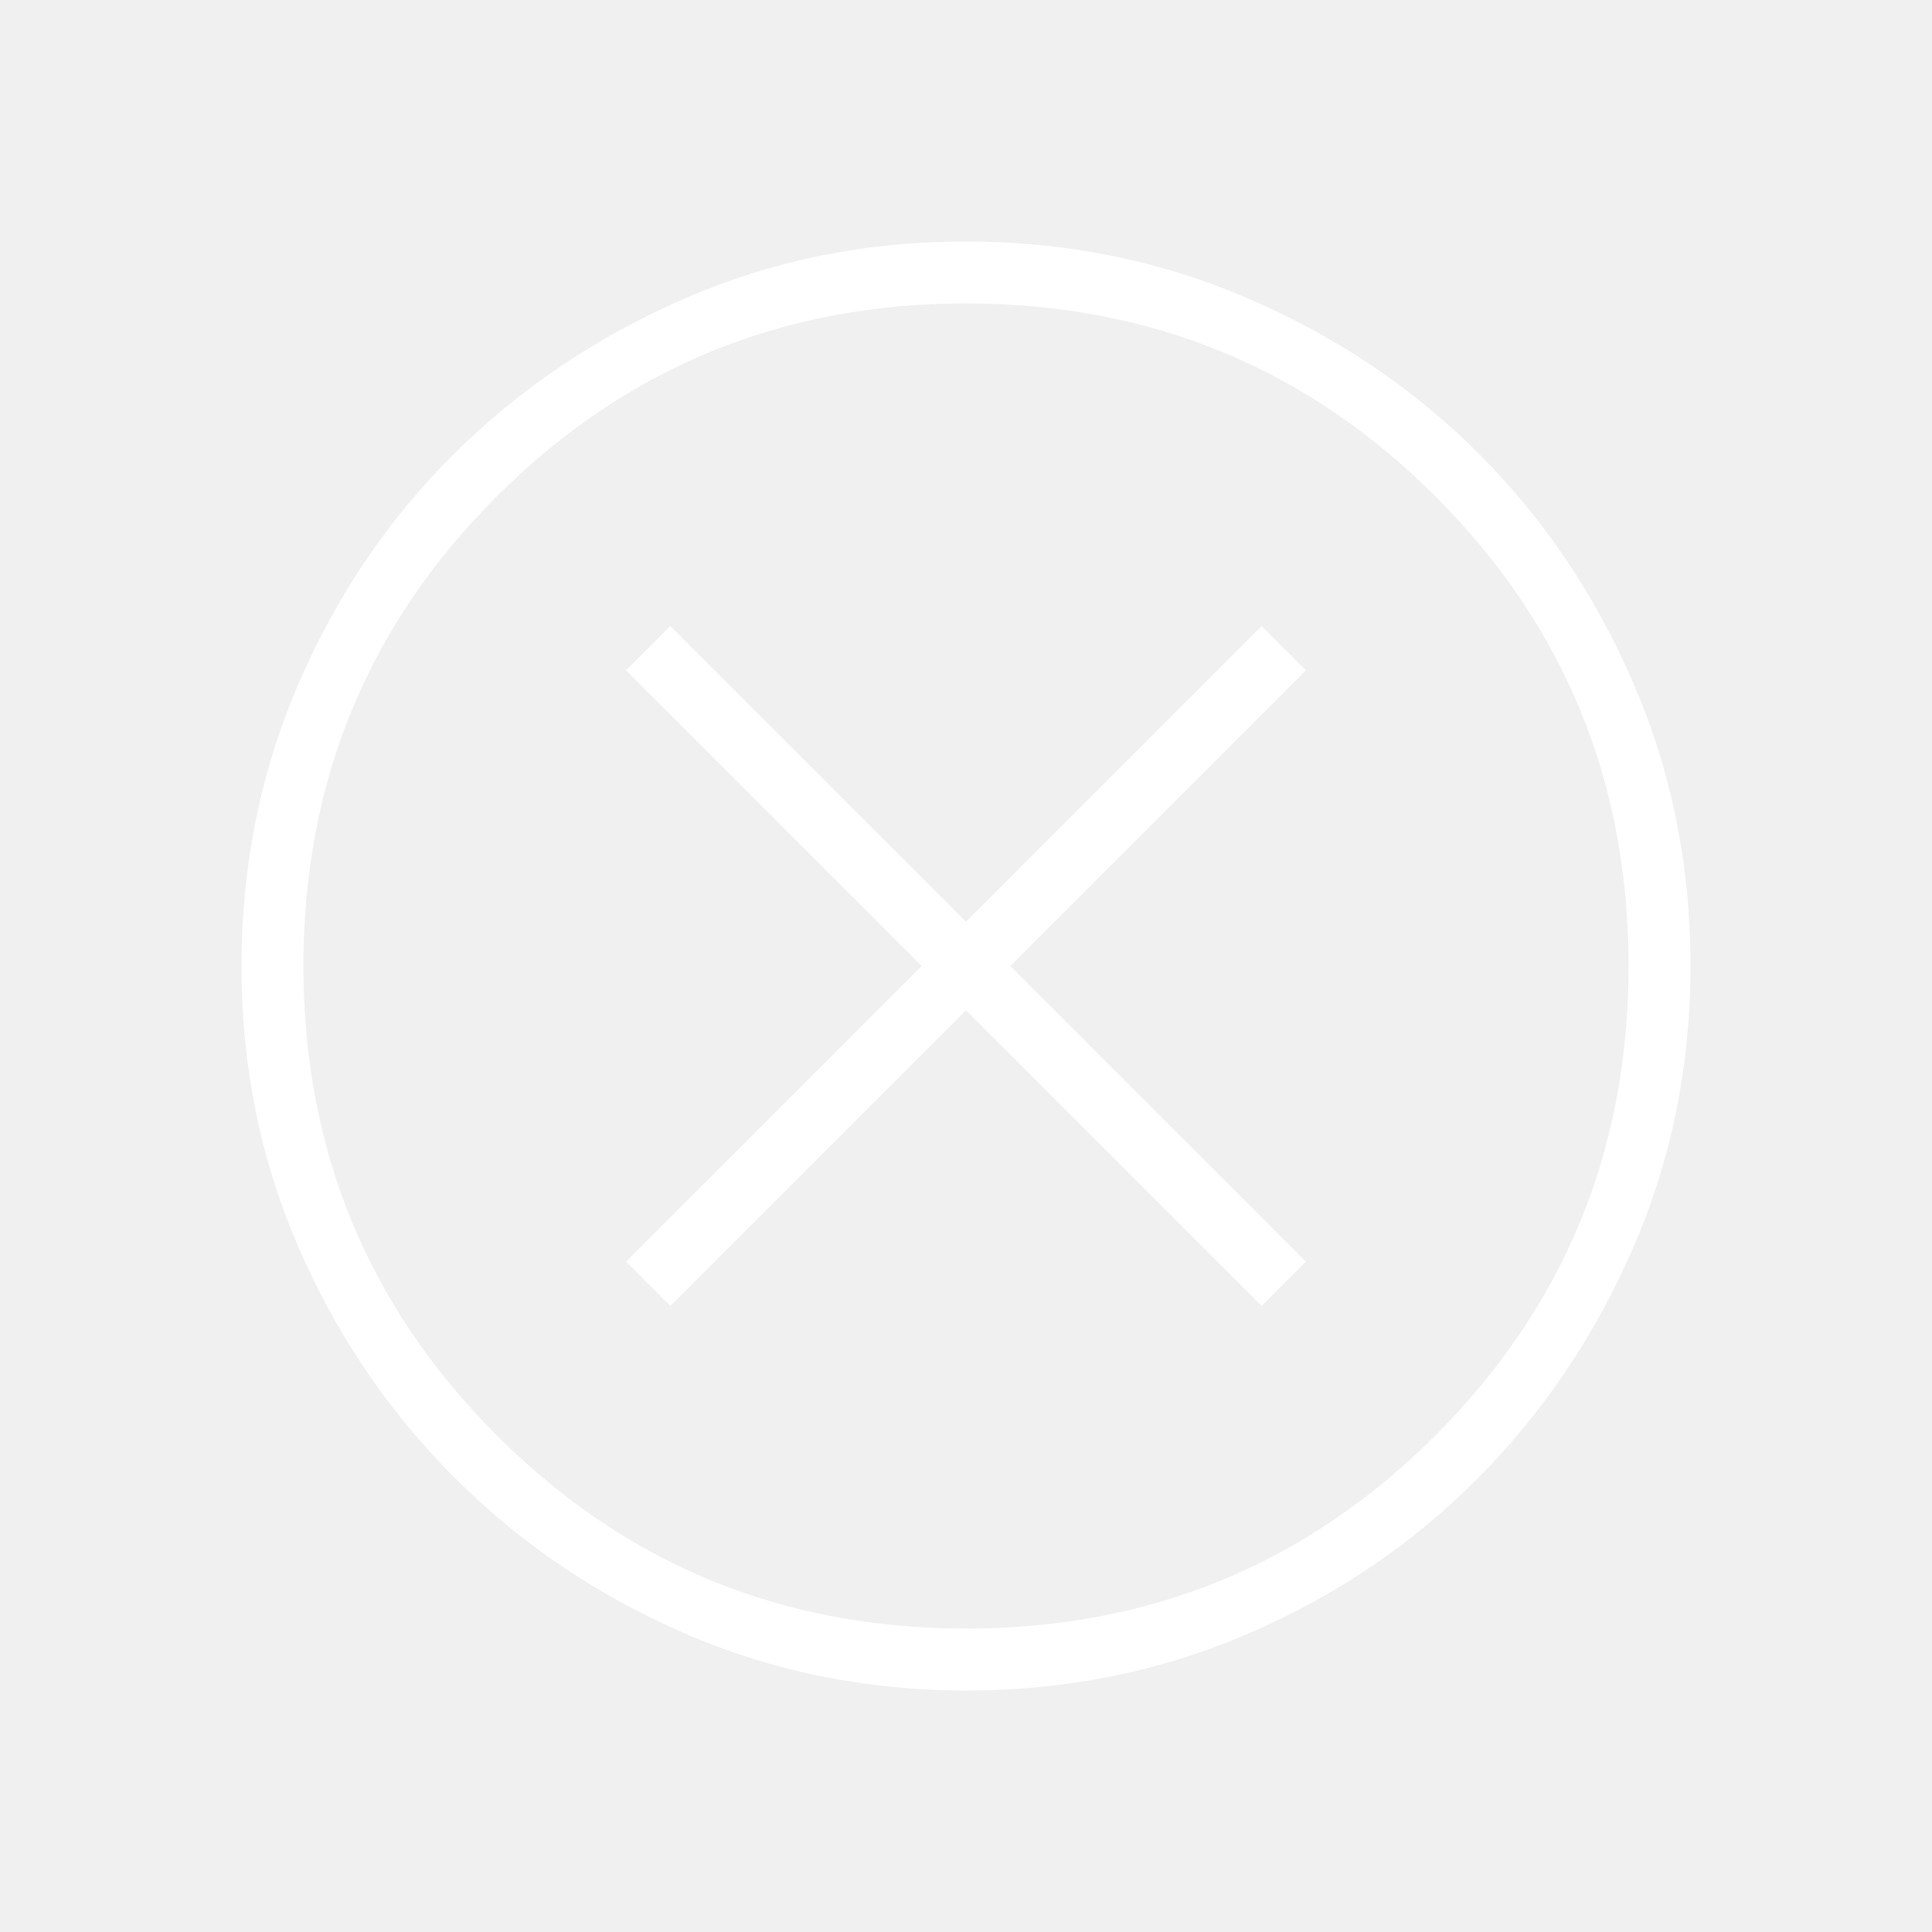
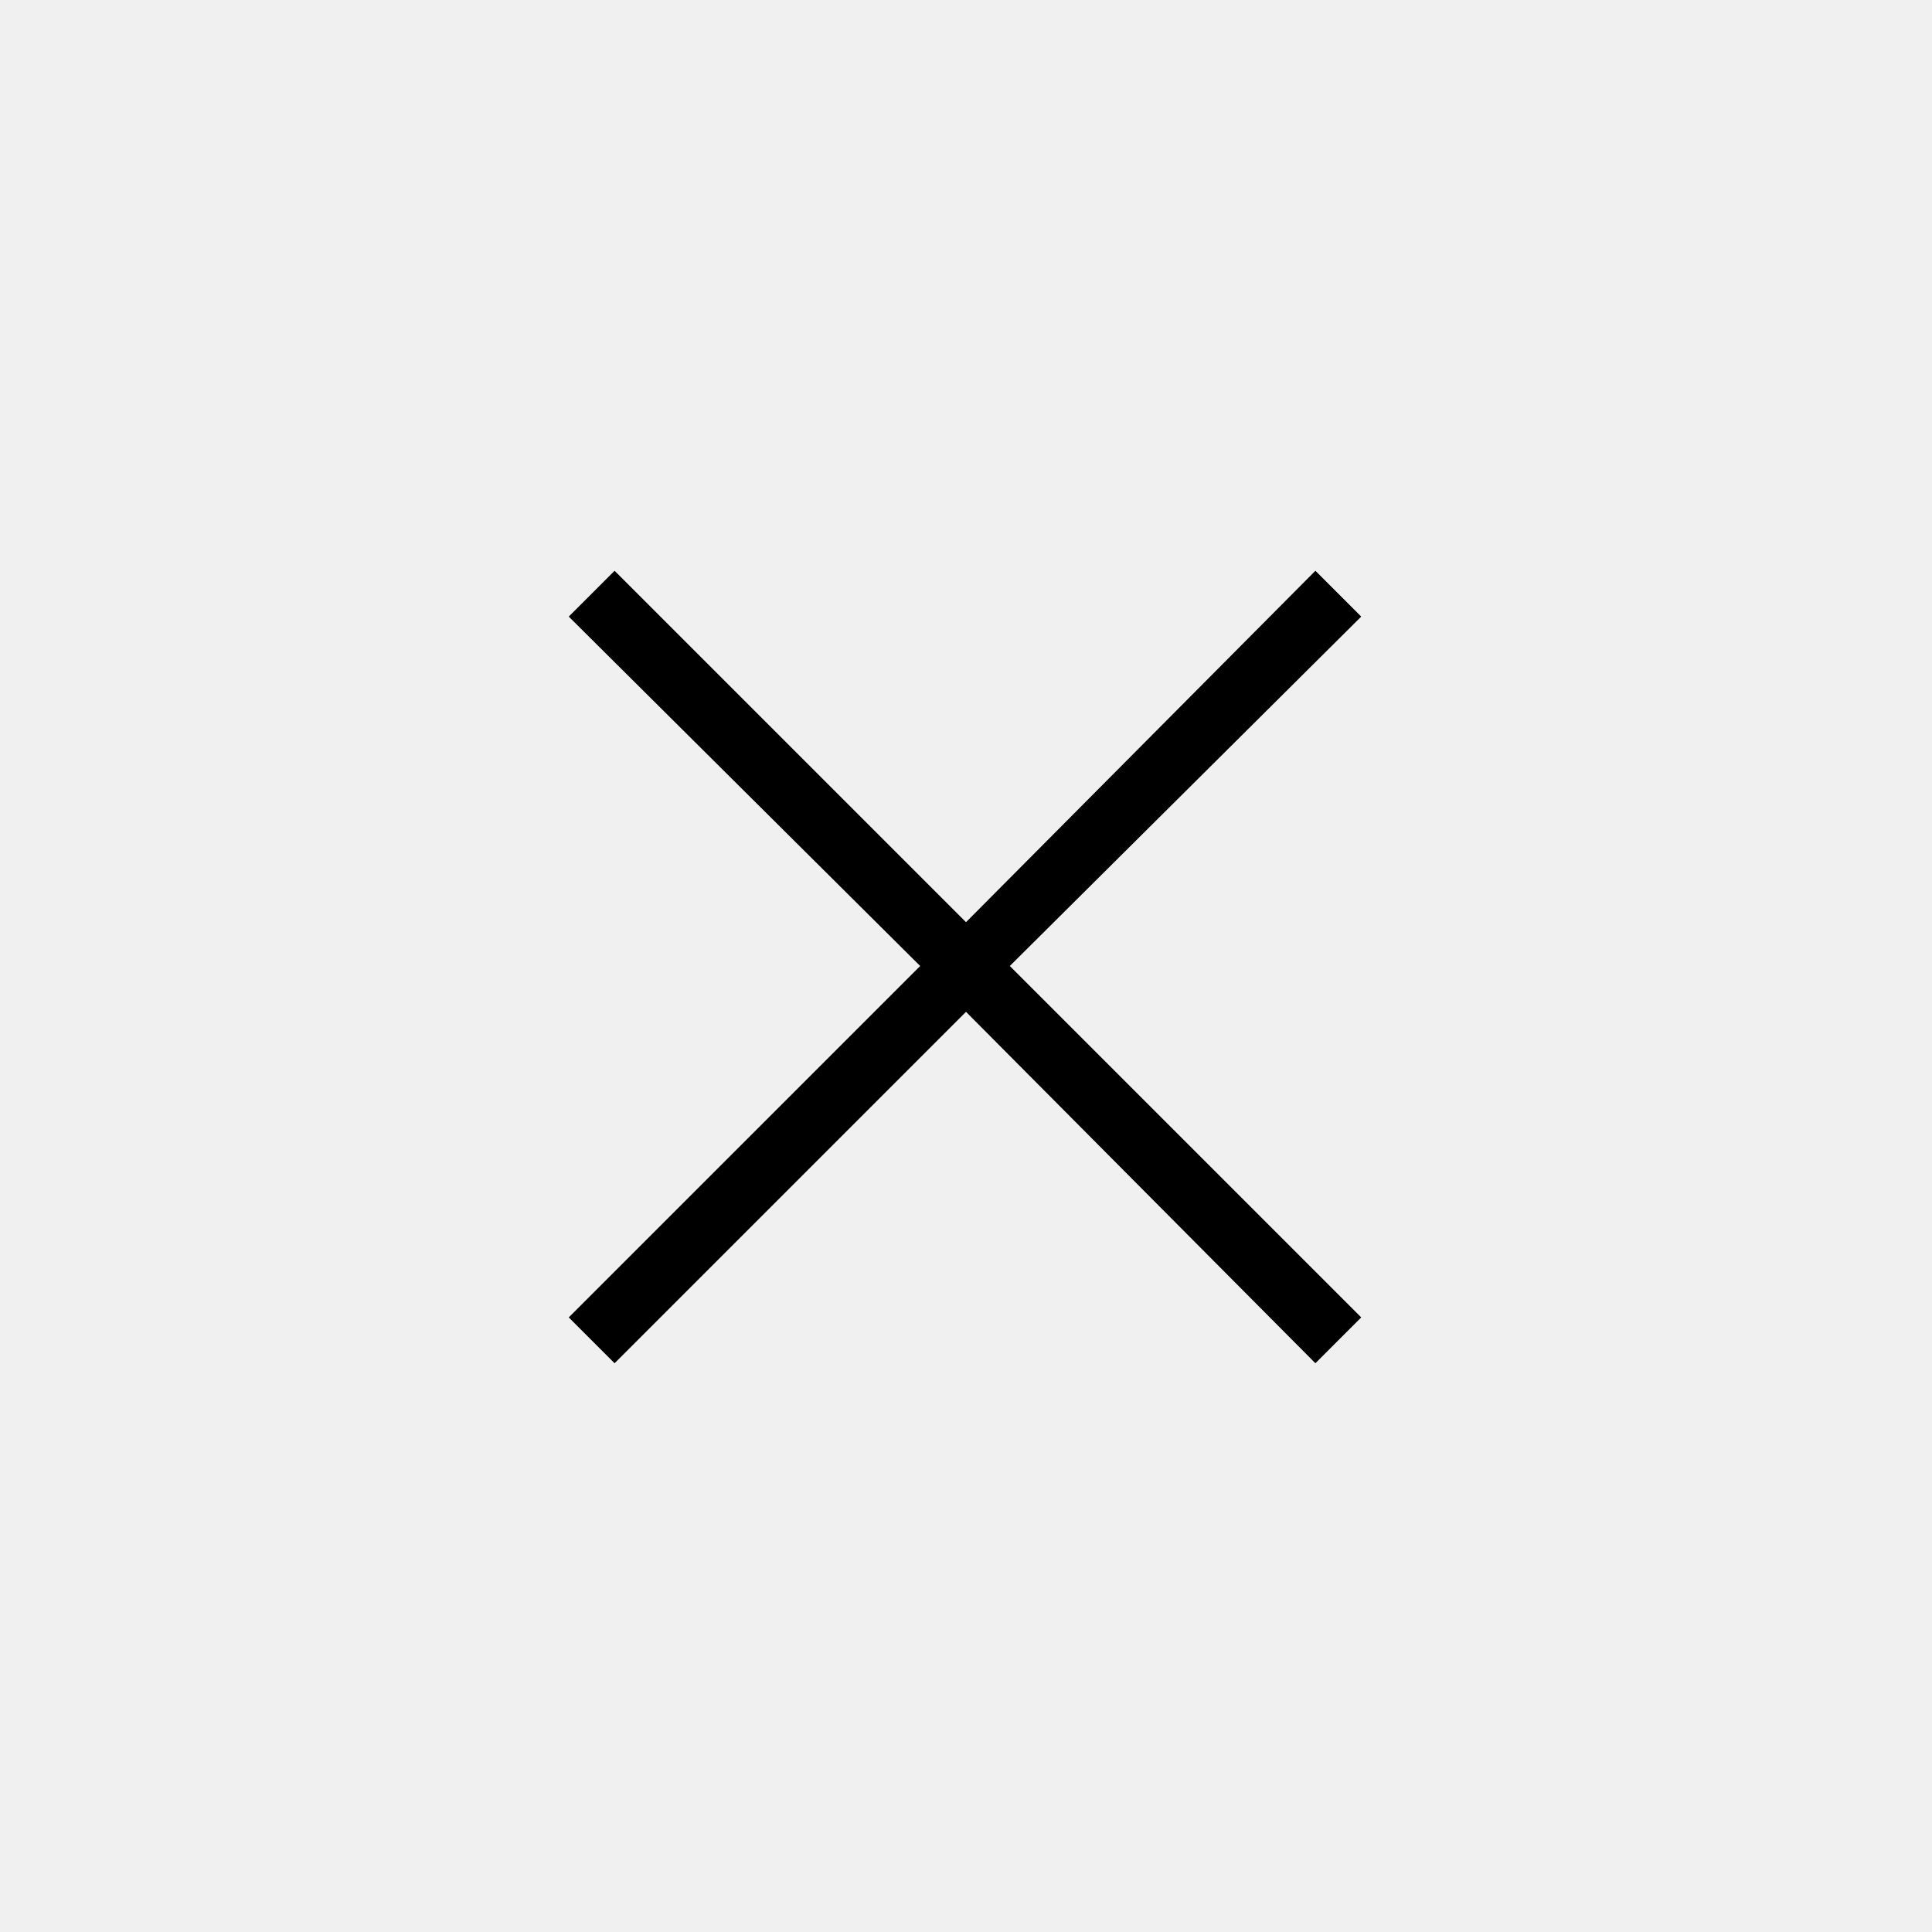
- <svg xmlns="http://www.w3.org/2000/svg" fill="white" height="48" viewBox="0 -960 960 960" width="48">
-   <path d="M333.077-311.077 480-458l146.923 146.923 22-22L502-480l146.923-146.923-22-22L480-502 333.077-648.923l-22 22L458-480 311.077-333.077l22 22ZM480.134-120q-74.442 0-139.794-28.339-65.353-28.34-114.481-77.422-49.127-49.082-77.493-114.373Q120-405.425 120-479.866q0-74.673 28.339-140.41 28.34-65.737 77.422-114.365 49.082-48.627 114.373-76.993Q405.425-840 479.866-840q74.673 0 140.41 28.339 65.737 28.34 114.365 76.922 48.627 48.582 76.993 114.257Q840-554.806 840-480.134q0 74.442-28.339 139.794-28.34 65.353-76.922 114.481-48.582 49.127-114.257 77.493Q554.806-120 480.134-120ZM480-150.769q137.385 0 233.308-96.039Q809.231-342.846 809.231-480q0-137.385-95.923-233.308T480-809.231q-137.154 0-233.192 95.923Q150.769-617.385 150.769-480q0 137.154 96.039 233.192Q342.846-150.769 480-150.769ZM480-480Z" />
+ <svg xmlns="http://www.w3.org/2000/svg" height="48" viewBox="0 -960 960 960" width="48">
+   <path d="m305.385-282.615-22.77-22.77L457.231-480 282.615-653.615l22.77-22.77L480-501.769l173.615-174.616 22.77 22.77L501.769-480l174.616 174.615-22.77 22.77L480-457.231 305.385-282.615Z" />
</svg>
